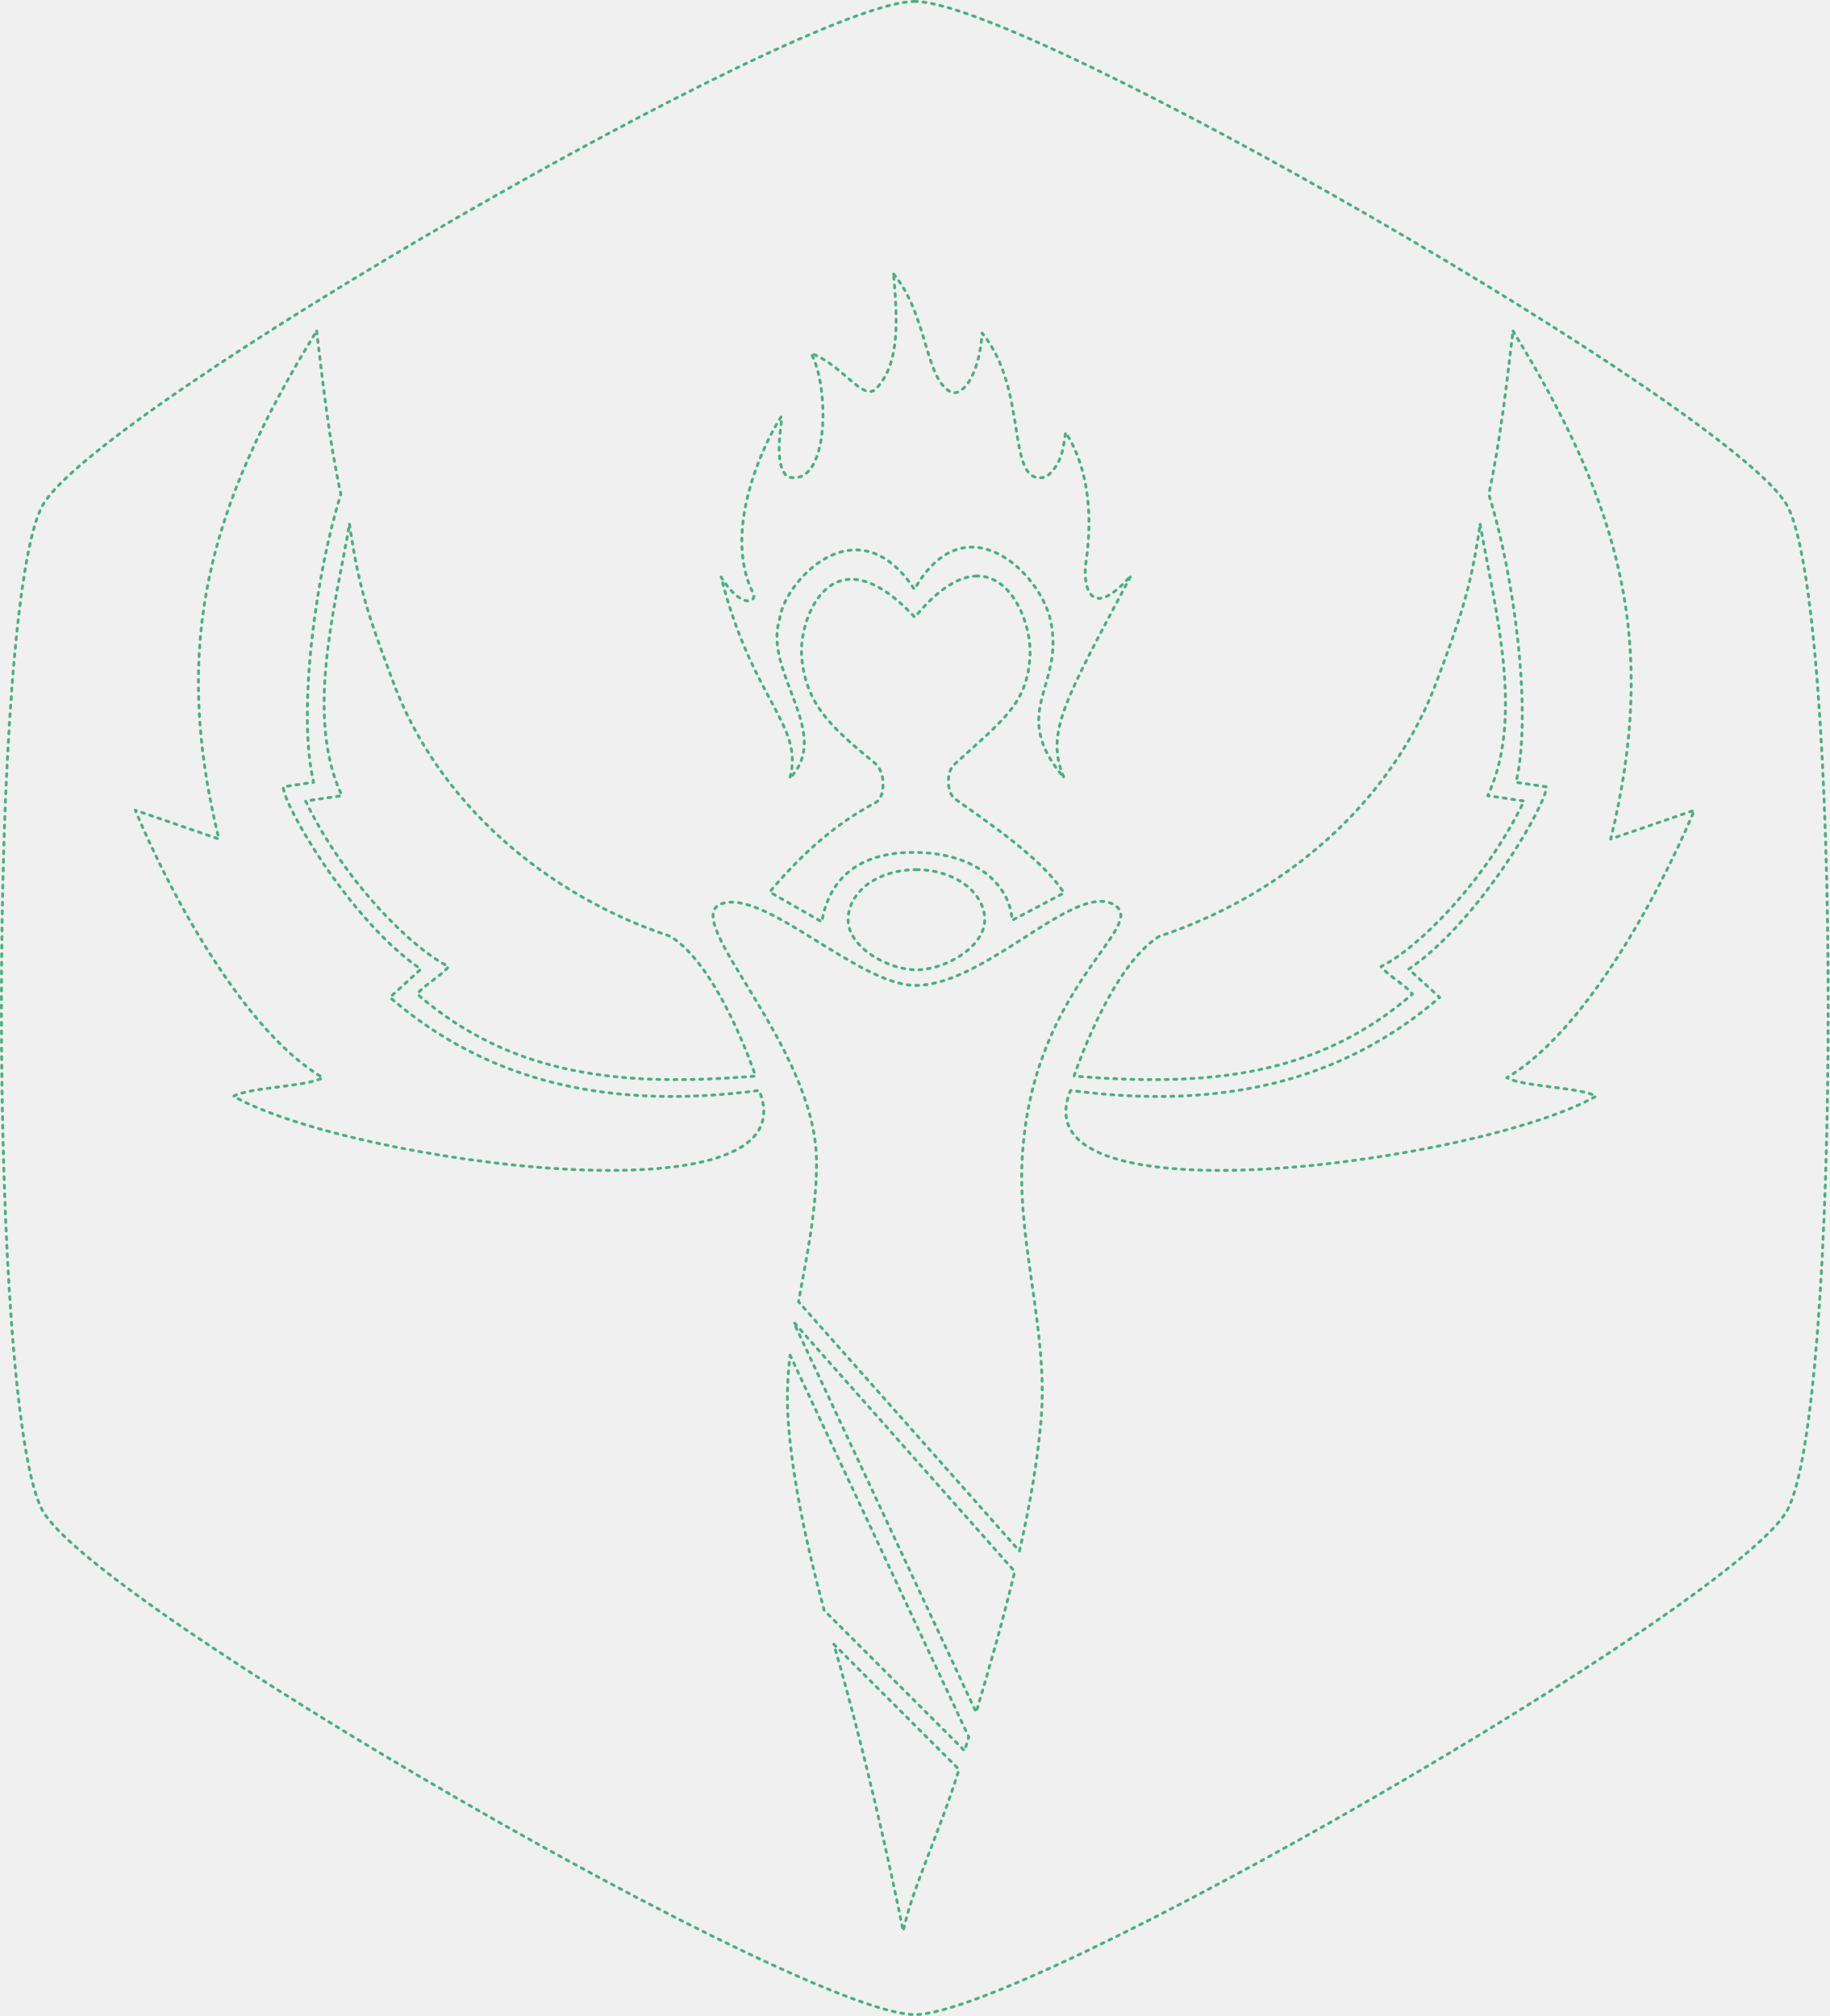
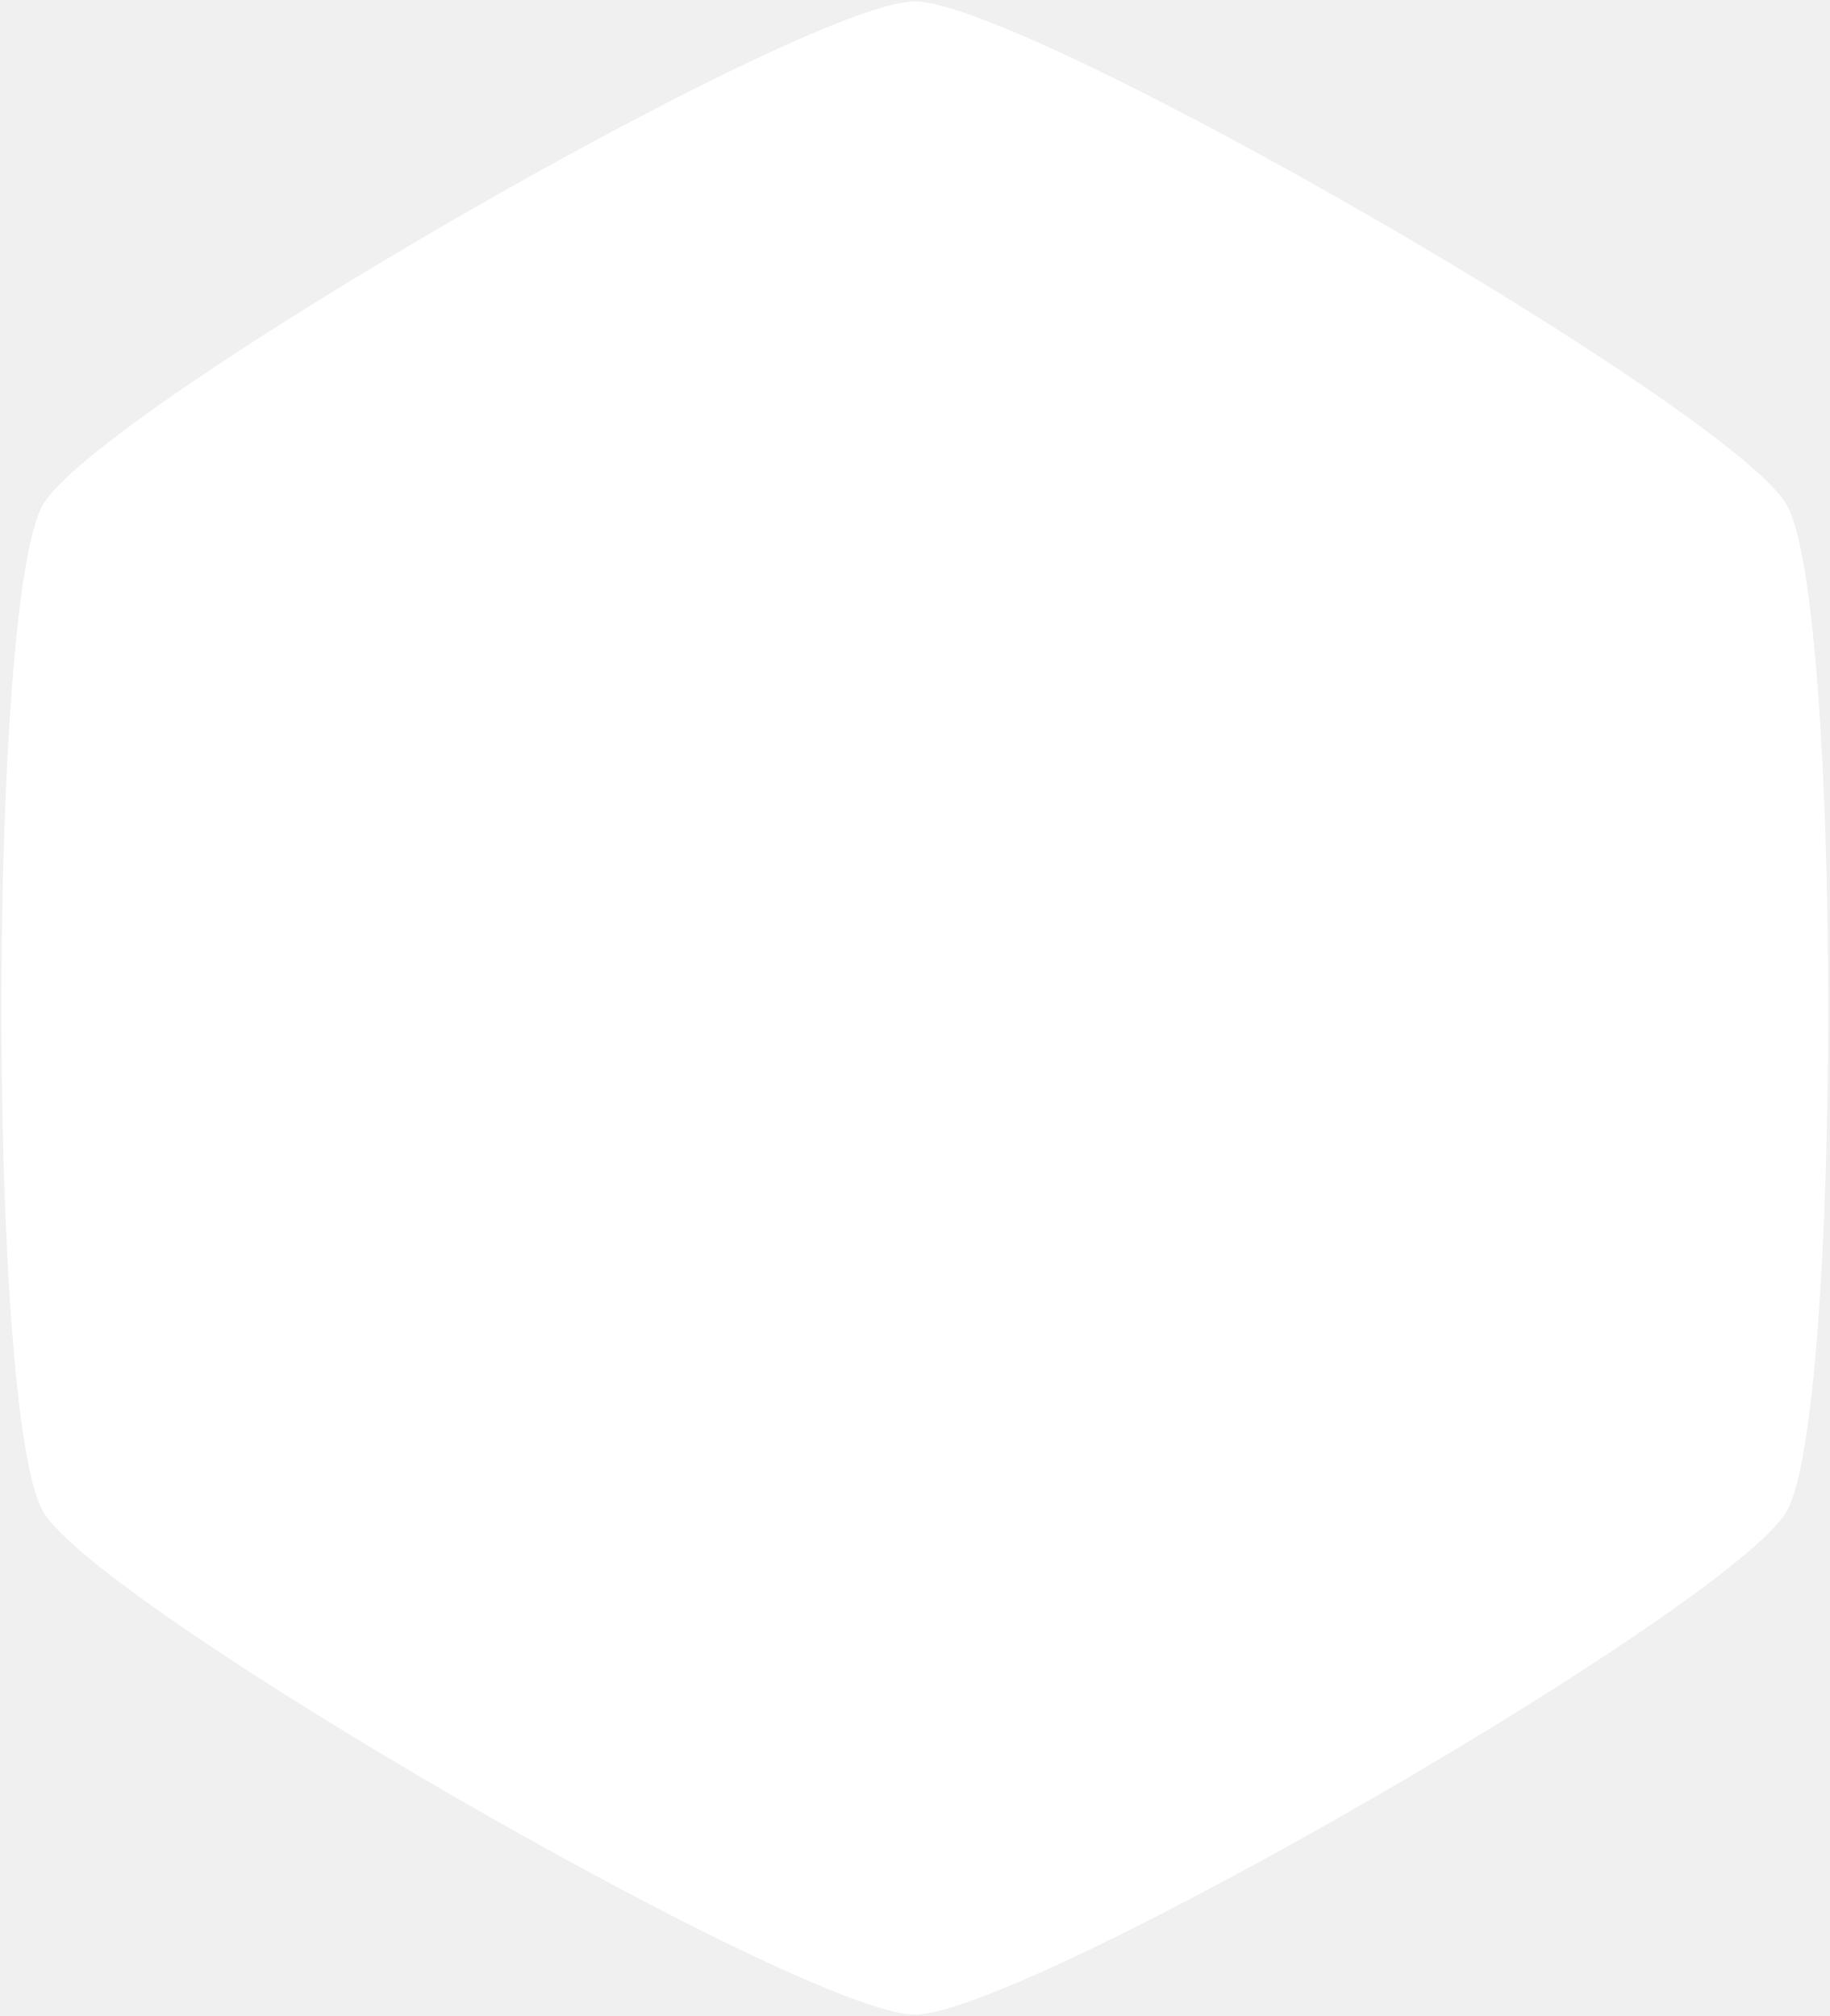
<svg xmlns="http://www.w3.org/2000/svg" width="287.526mm" height="316.863mm" viewBox="0 0 287.526 316.863" version="1.1" id="svg5" xml:space="preserve">
  <defs id="defs2">
    <linearGradient id="linearGradient2800">
      <stop style="stop-color:#88a6c1;stop-opacity:1" offset="0" id="stop2796" />
      <stop style="stop-color:#b8e2c4;stop-opacity:1;" offset="1" id="stop2798" />
    </linearGradient>
    <linearGradient id="linearGradient2794">
      <stop style="stop-color:#88a6c1;stop-opacity:1" offset="0" id="stop2790" />
      <stop style="stop-color:#b8e2c4;stop-opacity:1;" offset="1" id="stop2792" />
    </linearGradient>
    <linearGradient id="linearGradient2788">
      <stop style="stop-color:#88a6c1;stop-opacity:1" offset="0" id="stop2784" />
      <stop style="stop-color:#b8e2c4;stop-opacity:1;" offset="1" id="stop2786" />
    </linearGradient>
    <linearGradient id="linearGradient2782">
      <stop style="stop-color:#88a6c1;stop-opacity:1" offset="0" id="stop2778" />
      <stop style="stop-color:#b8e2c4;stop-opacity:1;" offset="1" id="stop2780" />
    </linearGradient>
    <linearGradient id="linearGradient29924">
      <stop style="stop-color:#88c19c;stop-opacity:1" offset="0" id="stop29920" />
      <stop style="stop-color:#ceb8e2;stop-opacity:1;" offset="1" id="stop29922" />
    </linearGradient>
    <linearGradient id="linearGradient25008">
      <stop style="stop-color:#88c19c;stop-opacity:1" offset="0" id="stop28056" />
      <stop style="stop-color:#e2bcb8;stop-opacity:1;" offset="1" id="stop28058" />
    </linearGradient>
    <linearGradient id="linearGradient25008-1">
      <stop style="stop-color:#88c19c;stop-opacity:1" offset="0" id="stop25004" />
      <stop style="stop-color:#e2bcb8;stop-opacity:1;" offset="1" id="stop25006" />
    </linearGradient>
    <filter style="color-interpolation-filters:sRGB" id="filter14936" x="-0.09" y="-0.057" width="1.2" height="1.121">
      <feFlood flood-opacity="0.498" flood-color="rgb(0,0,0)" result="flood" id="feFlood14926" />
      <feComposite in="flood" in2="SourceGraphic" operator="in" result="composite1" id="feComposite14928" />
      <feGaussianBlur in="composite1" stdDeviation="0.8" result="blur" id="feGaussianBlur14930" />
      <feOffset dx="1.8" dy="0.9" result="offset" id="feOffset14932" />
      <feComposite in="SourceGraphic" in2="offset" operator="over" result="composite2" id="feComposite14934" />
    </filter>
    <filter style="color-interpolation-filters:sRGB" id="filter17275" x="-0.308" y="-0.096" width="1.691" height="1.203">
      <feFlood flood-opacity="0.278" flood-color="rgb(0,0,0)" result="flood" id="feFlood17265" />
      <feComposite in="flood" in2="SourceGraphic" operator="in" result="composite1" id="feComposite17267" />
      <feGaussianBlur in="composite1" stdDeviation="0.8" result="blur" id="feGaussianBlur17269" />
      <feOffset dx="1.8" dy="0.9" result="offset" id="feOffset17271" />
      <feComposite in="SourceGraphic" in2="offset" operator="over" result="composite2" id="feComposite17273" />
    </filter>
    <filter style="color-interpolation-filters:sRGB" id="filter17287" x="-0.397" y="-0.126" width="1.89" height="1.268">
      <feFlood flood-opacity="0.278" flood-color="rgb(0,0,0)" result="flood" id="feFlood17277" />
      <feComposite in="flood" in2="SourceGraphic" operator="in" result="composite1" id="feComposite17279" />
      <feGaussianBlur in="composite1" stdDeviation="0.8" result="blur" id="feGaussianBlur17281" />
      <feOffset dx="1.8" dy="0.9" result="offset" id="feOffset17283" />
      <feComposite in="SourceGraphic" in2="offset" operator="over" result="composite2" id="feComposite17285" />
    </filter>
    <filter style="color-interpolation-filters:sRGB" id="filter17299" x="-0.451" y="-0.15" width="2.011" height="1.318">
      <feFlood flood-opacity="0.278" flood-color="rgb(0,0,0)" result="flood" id="feFlood17289" />
      <feComposite in="flood" in2="SourceGraphic" operator="in" result="composite1" id="feComposite17291" />
      <feGaussianBlur in="composite1" stdDeviation="0.8" result="blur" id="feGaussianBlur17293" />
      <feOffset dx="1.8" dy="0.9" result="offset" id="feOffset17295" />
      <feComposite in="SourceGraphic" in2="offset" operator="over" result="composite2" id="feComposite17297" />
    </filter>
    <filter style="color-interpolation-filters:sRGB" id="filter17311" x="-0.588" y="-0.204" width="2.317" height="1.432">
      <feFlood flood-opacity="0.278" flood-color="rgb(0,0,0)" result="flood" id="feFlood17301" />
      <feComposite in="flood" in2="SourceGraphic" operator="in" result="composite1" id="feComposite17303" />
      <feGaussianBlur in="composite1" stdDeviation="0.8" result="blur" id="feGaussianBlur17305" />
      <feOffset dx="1.8" dy="0.9" result="offset" id="feOffset17307" />
      <feComposite in="SourceGraphic" in2="offset" operator="over" result="composite2" id="feComposite17309" />
    </filter>
    <meshgradient id="meshgradient3" gradientUnits="userSpaceOnUse" x="612.577" y="418.819">
      <meshrow id="meshrow2819">
        <meshpatch id="meshpatch2819">
          <stop path="l -585.751,287.679" style="stop-color:#2fb4f7;stop-opacity:1" id="stop2819" />
          <stop path="l -4.291,-614.5" style="stop-color:#bb72e2;stop-opacity:1" id="stop2820" />
          <stop path="l 0,0" style="stop-color:#c46e9d;stop-opacity:1" id="stop2821" />
          <stop path="l 590.042,326.821" style="stop-color:#c46e9d;stop-opacity:1" id="stop2822" />
        </meshpatch>
        <meshpatch id="meshpatch2822">
          <stop path="l -569.514,-292" id="stop2823" />
          <stop path="l 565.228,-322.501" style="stop-color:#f26b80;stop-opacity:1" id="stop2824" />
          <stop path="l -0.005,0.001" style="stop-color:#c46e9d;stop-opacity:1" id="stop2825" />
        </meshpatch>
        <meshpatch id="meshpatch2825">
          <stop path="l 9.567,-641.296" id="stop2826" />
          <stop path="l 555.661,318.796" style="stop-color:#fda459;stop-opacity:1" id="stop2827" />
          <stop path="l 0,-0.001" style="stop-color:#c46e9d;stop-opacity:1" id="stop2828" />
        </meshpatch>
        <meshpatch id="meshpatch2828">
          <stop path="l 555.661,-303.629" id="stop2829" />
          <stop path="l -0.003,622.424" style="stop-color:#f4c707;stop-opacity:1" id="stop2830" />
          <stop path="l 0.003,0.001" style="stop-color:#c46e9d;stop-opacity:1" id="stop2831" />
        </meshpatch>
        <meshpatch id="meshpatch2831">
          <stop path="l 542.348,306.728" id="stop2832" />
          <stop path="l -542.348,315.697" style="stop-color:#74b561;stop-opacity:1" id="stop2833" />
          <stop path="l -0.003,-0.001" style="stop-color:#c46e9d;stop-opacity:1" id="stop2834" />
        </meshpatch>
        <meshpatch id="meshpatch2834">
          <stop path="l 60.17,649.154" id="stop2835" />
          <stop path="l -602.517,-333.458" style="stop-color:#2fb4f7;stop-opacity:1" id="stop2836" />
          <stop path="l -0.001,0.001" style="stop-color:#c46e9d;stop-opacity:1" id="stop2837" />
        </meshpatch>
      </meshrow>
    </meshgradient>
  </defs>
  <g id="layer1" transform="translate(-99.42894,-837.3242)">
    <g id="g826" transform="translate(10.0831,6.98564)">
-       <path id="path1" style="fill:url(#meshgradient3);fill-opacity:1;stroke:#49b084;stroke-width:1.657;stroke-linecap:round;stroke-linejoin:round;stroke-miterlimit:1.5;stroke-dasharray:1.657, 3.314;stroke-opacity:1;paint-order:markers fill stroke" d="M 22.54 -491.376 C -41.631 -491.376 -450.593 -255.263 -482.678 -199.689 C -514.764 -144.116 -514.764 328.112 -482.678 383.686 C -450.593 439.26 -41.631 675.374 22.54 675.374 C 86.711 675.374 495.673 439.26 527.759 383.686 C 559.845 328.112 559.845 -144.116 527.759 -199.689 C 495.673 -255.263 86.711 -491.376 22.54 -491.376 z M 10.263 -333.396 C 30.052 -309.45 28.227 -273.213 43.217 -265.104 C 48.806 -262.081 59.466 -271.603 61.577 -299.133 C 89.447 -265.204 74.381 -208.833 98.831 -215.902 C 108.835 -224.002 108.61 -234.899 109.971 -241.567 C 120.523 -225.307 126.793 -199.667 121.608 -165.609 C 120.245 -156.659 121.946 -129.258 147.87 -158.673 C 109.456 -86.205 97.854 -67.501 108.999 -41.436 C 76.305 -79.932 109.769 -94.119 101.188 -132.753 C 95.07 -160.301 51.834 -202.289 22.312 -150.683 C -11.281 -201.575 -53.478 -154.427 -55.816 -133.326 C -65.528 -102.301 -24.565 -67.358 -49.957 -41.032 C -41.205 -71.53 -71.493 -85.895 -89.727 -157.799 C -77.793 -138.578 -68.593 -143.455 -71.102 -148.368 C -89.1 -183.612 -65.685 -234.034 -55.132 -250.294 C -52.351 -254.579 -61.168 -224.004 -51.165 -215.903 C -26.715 -208.835 -26.788 -268.705 -37.621 -287.37 C -19.7 -281.188 -7.335 -259.049 0.179 -266.987 C 14.614 -282.235 12.152 -308.802 10.263 -333.396 z M -324.092 -300.36 C -320.282 -268.688 -316.783 -236.905 -310.056 -205.684 C -324.516 -160.009 -335.467 -79.21 -325.851 -38.813 L -343.395 -36.198 C -344.132 -27.196 -305.139 41.249 -263.689 69.489 C -270.963 76.083 -274.335 79.27 -281.608 85.863 C -224.733 134.961 -154.385 151.211 -67.703 139.793 C -35.223 218.318 -304.371 181.372 -372.24 143.153 C -363.661 137.942 -329.119 137.598 -320.54 132.387 C -364.66 106.447 -407.045 30.05 -429.208 -22.633 L -380.726 -5.942 C -408.424 -119.096 -386.919 -198.455 -324.092 -300.36 z M 369.171 -300.36 C 431.997 -198.455 453.505 -119.096 425.806 -5.942 L 474.288 -22.633 C 452.126 30.05 409.739 106.447 365.619 132.387 C 374.198 137.598 408.74 137.942 417.319 143.153 C 349.45 181.372 80.301 218.318 112.782 139.793 C 199.464 151.211 269.814 134.961 326.689 85.863 C 319.415 79.27 316.04 76.083 308.766 69.489 C 350.216 41.249 389.212 -27.196 388.475 -36.198 L 370.929 -38.813 C 380.546 -79.21 369.598 -160.009 355.138 -205.684 C 361.865 -236.905 365.36 -268.688 369.171 -300.36 z M -305.043 -188.323 C -299.516 -150.326 -293.726 -134.51 -280.553 -99.067 C -254.534 -26.969 -190.787 26.797 -119.055 50.48 C -90.661 68.126 -69.734 131.46 -69.734 131.46 C -146.591 137.692 -210.31 131.98 -265.817 83.939 C -261.788 78.606 -251.658 73.307 -247.629 67.974 C -269.121 57.351 -308.282 18.343 -330.489 -27.961 L -309.44 -31.067 C -330.681 -76.128 -313.951 -138.009 -305.043 -188.323 z M 350.123 -188.323 C 359.032 -138.009 375.761 -76.128 354.521 -31.067 L 375.569 -27.961 C 353.363 18.343 314.2 57.351 292.708 67.974 C 296.737 73.307 306.869 78.606 310.898 83.939 C 255.39 131.98 191.669 137.692 114.813 131.46 C 114.813 131.46 135.743 68.126 164.137 50.48 C 235.87 26.797 299.613 -26.969 325.631 -99.067 C 338.804 -134.51 344.596 -150.326 350.123 -188.323 z M 57.992 -158.349 C 79.32 -159.118 90.166 -129.572 89.323 -112.64 C 87.923 -84.516 74.238 -75.435 45.401 -49.119 C 42.705 -46.659 41.873 -42.308 41.997 -38.635 C 42.112 -35.258 43.176 -31.072 45.776 -29.228 C 66.758 -14.343 96.493 5.813 109.022 25.323 L 78.924 41.164 C 77.999 22.516 60.144 1.817 21.595 1.817 C -16.954 1.817 -28.561 24.5 -31.325 42.075 L -61.586 24.752 C -41.161 0.504 -21.497 -15.753 -0.276 -27.004 C 3.551 -29.032 4.164 -34.389 4.116 -38.487 C 4.068 -42.58 2.621 -47.25 -0.539 -49.853 C -24.523 -69.61 -41.248 -83.634 -43.08 -112.64 C -44.448 -134.29 -25.294 -185.726 22.525 -134.479 C 36.438 -151.387 48.298 -158 57.992 -158.349 z M 23.47 11.813 C 45.31 11.813 63.053 24.814 63.053 40.849 C 63.053 56.885 39.834 69.884 23.47 69.884 C 7.107 69.884 -16.113 56.885 -16.113 40.849 C -16.113 24.814 0.819 11.813 23.47 11.813 z M 130.415 30.192 C 133.032 30.21 135.431 30.755 137.578 31.933 C 159.812 44.14 89.761 78.304 84.708 180.329 C 82.277 229.399 99.952 280.487 95.722 330.501 C 93.668 354.78 89.092 380.613 83.202 406.743 L -44.873 262.207 C -40.01 235.658 -34.221 208.835 -34.444 180.329 C -34.967 113.699 -114.378 40.648 -89.567 31.611 C -64.756 22.575 -9.96 78.922 22.996 78.922 C 59.433 78.922 105.121 30.004 130.415 30.192 z M -47.097 274.658 L 80.424 418.57 C 73.778 446.339 66.002 473.635 58.086 500.202 L -47.183 275.214 C -47.149 275.03 -47.127 274.843 -47.097 274.658 z M -49.738 293.187 L 53.8 514.469 C 52.973 517.209 52.21 519.785 51.392 522.487 L -29.951 441.145 C -40.156 403.521 -48.414 365.395 -50.881 330.501 C -51.771 317.911 -51.152 305.522 -49.738 293.187 z M -24.389 460.745 L 48.152 533.286 C 37.799 567.437 20.387 603.879 15.829 627.022 C 8.089 588.727 -6.098 524.027 -24.389 460.745 z " transform="matrix(0.2711941,0,0,0.2711941,226.9959,963.8201)" />
+       <path id="path1-3" style="fill:#ffffff;fill-opacity:1;stroke:none;stroke-width:0.449;stroke-linecap:round;stroke-linejoin:round;stroke-miterlimit:1.5;stroke-dasharray:0.449, 0.899;stroke-opacity:1;paint-order:markers fill stroke" d="m 233.109,830.562 c -17.403,0 -128.311,64.032 -137.012,79.104 -8.701,15.071 -8.701,143.137 0,158.208 8.701,15.071 119.609,79.104 137.012,79.104 17.403,0 128.311,-64.033 137.012,-79.104 8.701,-15.071 8.701,-143.137 0,-158.208 -8.701,-15.071 -119.609,-79.104 -137.012,-79.104 z" />
+       <path id="path1" style="fill:url(#meshgradient3);fill-opacity:1;stroke:none;stroke-width:1.657;stroke-linecap:round;stroke-linejoin:round;stroke-miterlimit:1.5;stroke-dasharray:1.657, 3.314;stroke-opacity:1;paint-order:markers fill stroke" d="M 22.54 -491.376 C -41.631 -491.376 -450.593 -255.263 -482.678 -199.689 C -514.764 -144.116 -514.764 328.112 -482.678 383.686 C -450.593 439.26 -41.631 675.374 22.54 675.374 C 86.711 675.374 495.673 439.26 527.759 383.686 C 559.845 328.112 559.845 -144.116 527.759 -199.689 C 495.673 -255.263 86.711 -491.376 22.54 -491.376 z M 10.263 -333.396 C 30.052 -309.45 28.227 -273.213 43.217 -265.104 C 48.806 -262.081 59.466 -271.603 61.577 -299.133 C 89.447 -265.204 74.381 -208.833 98.831 -215.902 C 108.835 -224.002 108.61 -234.899 109.971 -241.567 C 120.523 -225.307 126.793 -199.667 121.608 -165.609 C 120.245 -156.659 121.946 -129.258 147.87 -158.673 C 109.456 -86.205 97.854 -67.501 108.999 -41.436 C 76.305 -79.932 109.769 -94.119 101.188 -132.753 C 95.07 -160.301 51.834 -202.289 22.312 -150.683 C -11.281 -201.575 -53.478 -154.427 -55.816 -133.326 C -65.528 -102.301 -24.565 -67.358 -49.957 -41.032 C -41.205 -71.53 -71.493 -85.895 -89.727 -157.799 C -77.793 -138.578 -68.593 -143.455 -71.102 -148.368 C -89.1 -183.612 -65.685 -234.034 -55.132 -250.294 C -52.351 -254.579 -61.168 -224.004 -51.165 -215.903 C -26.715 -208.835 -26.788 -268.705 -37.621 -287.37 C -19.7 -281.188 -7.335 -259.049 0.179 -266.987 C 14.614 -282.235 12.152 -308.802 10.263 -333.396 z M -324.092 -300.36 C -320.282 -268.688 -316.783 -236.905 -310.056 -205.684 C -324.516 -160.009 -335.467 -79.21 -325.851 -38.813 L -343.395 -36.198 C -344.132 -27.196 -305.139 41.249 -263.689 69.489 C -270.963 76.083 -274.335 79.27 -281.608 85.863 C -224.733 134.961 -154.385 151.211 -67.703 139.793 C -35.223 218.318 -304.371 181.372 -372.24 143.153 C -363.661 137.942 -329.119 137.598 -320.54 132.387 C -364.66 106.447 -407.045 30.05 -429.208 -22.633 L -380.726 -5.942 C -408.424 -119.096 -386.919 -198.455 -324.092 -300.36 z M 369.171 -300.36 C 431.997 -198.455 453.505 -119.096 425.806 -5.942 L 474.288 -22.633 C 452.126 30.05 409.739 106.447 365.619 132.387 C 374.198 137.598 408.74 137.942 417.319 143.153 C 349.45 181.372 80.301 218.318 112.782 139.793 C 199.464 151.211 269.814 134.961 326.689 85.863 C 319.415 79.27 316.04 76.083 308.766 69.489 C 350.216 41.249 389.212 -27.196 388.475 -36.198 L 370.929 -38.813 C 380.546 -79.21 369.598 -160.009 355.138 -205.684 C 361.865 -236.905 365.36 -268.688 369.171 -300.36 z M -305.043 -188.323 C -299.516 -150.326 -293.726 -134.51 -280.553 -99.067 C -254.534 -26.969 -190.787 26.797 -119.055 50.48 C -90.661 68.126 -69.734 131.46 -69.734 131.46 C -146.591 137.692 -210.31 131.98 -265.817 83.939 C -261.788 78.606 -251.658 73.307 -247.629 67.974 C -269.121 57.351 -308.282 18.343 -330.489 -27.961 L -309.44 -31.067 C -330.681 -76.128 -313.951 -138.009 -305.043 -188.323 z M 350.123 -188.323 C 359.032 -138.009 375.761 -76.128 354.521 -31.067 L 375.569 -27.961 C 353.363 18.343 314.2 57.351 292.708 67.974 C 296.737 73.307 306.869 78.606 310.898 83.939 C 255.39 131.98 191.669 137.692 114.813 131.46 C 114.813 131.46 135.743 68.126 164.137 50.48 C 235.87 26.797 299.613 -26.969 325.631 -99.067 C 338.804 -134.51 344.596 -150.326 350.123 -188.323 z M 57.992 -158.349 C 79.32 -159.118 90.166 -129.572 89.323 -112.64 C 87.923 -84.516 74.238 -75.435 45.401 -49.119 C 42.705 -46.659 41.873 -42.308 41.997 -38.635 C 42.112 -35.258 43.176 -31.072 45.776 -29.228 C 66.758 -14.343 96.493 5.813 109.022 25.323 L 78.924 41.164 C 77.999 22.516 60.144 1.817 21.595 1.817 C -16.954 1.817 -28.561 24.5 -31.325 42.075 L -61.586 24.752 C -41.161 0.504 -21.497 -15.753 -0.276 -27.004 C 3.551 -29.032 4.164 -34.389 4.116 -38.487 C 4.068 -42.58 2.621 -47.25 -0.539 -49.853 C -24.523 -69.61 -41.248 -83.634 -43.08 -112.64 C -44.448 -134.29 -25.294 -185.726 22.525 -134.479 C 36.438 -151.387 48.298 -158 57.992 -158.349 z M 23.47 11.813 C 45.31 11.813 63.053 24.814 63.053 40.849 C 63.053 56.885 39.834 69.884 23.47 69.884 C 7.107 69.884 -16.113 56.885 -16.113 40.849 C -16.113 24.814 0.819 11.813 23.47 11.813 z M 130.415 30.192 C 133.032 30.21 135.431 30.755 137.578 31.933 C 159.812 44.14 89.761 78.304 84.708 180.329 C 82.277 229.399 99.952 280.487 95.722 330.501 C 93.668 354.78 89.092 380.613 83.202 406.743 L -44.873 262.207 C -40.01 235.658 -34.221 208.835 -34.444 180.329 C -34.967 113.699 -114.378 40.648 -89.567 31.611 C -64.756 22.575 -9.96 78.922 22.996 78.922 C 59.433 78.922 105.121 30.004 130.415 30.192 z M -47.097 274.658 L 80.424 418.57 C 73.778 446.339 66.002 473.635 58.086 500.202 L -47.183 275.214 C -47.149 275.03 -47.127 274.843 -47.097 274.658 z M -49.738 293.187 L 53.8 514.469 C 52.973 517.209 52.21 519.785 51.392 522.487 L -29.951 441.145 C -40.156 403.521 -48.414 365.395 -50.881 330.501 C -51.771 317.911 -51.152 305.522 -49.738 293.187 z M -24.389 460.745 L 48.152 533.286 C 37.799 567.437 20.387 603.879 15.829 627.022 C 8.089 588.727 -6.098 524.027 -24.389 460.745 z " transform="matrix(0.2711941,0,0,0.2711941,226.9959,963.8201)" />
      <g id="g24" style="fill:#ffffff;fill-opacity:1" transform="matrix(0.9447725,0,0,0.9447725,-285.3007,175.0225)" />
    </g>
  </g>
  <style type="text/css" id="style1617">
	.st0{fill-rule:evenodd;clip-rule:evenodd;fill:#3B454E;}
	.st1{fill-rule:evenodd;clip-rule:evenodd;fill:#539EA1;}
	.st2{fill-rule:evenodd;clip-rule:evenodd;fill:#3C9BD6;}
	.st3{fill-rule:evenodd;clip-rule:evenodd;fill:#E94E3E;}
</style>
</svg>
